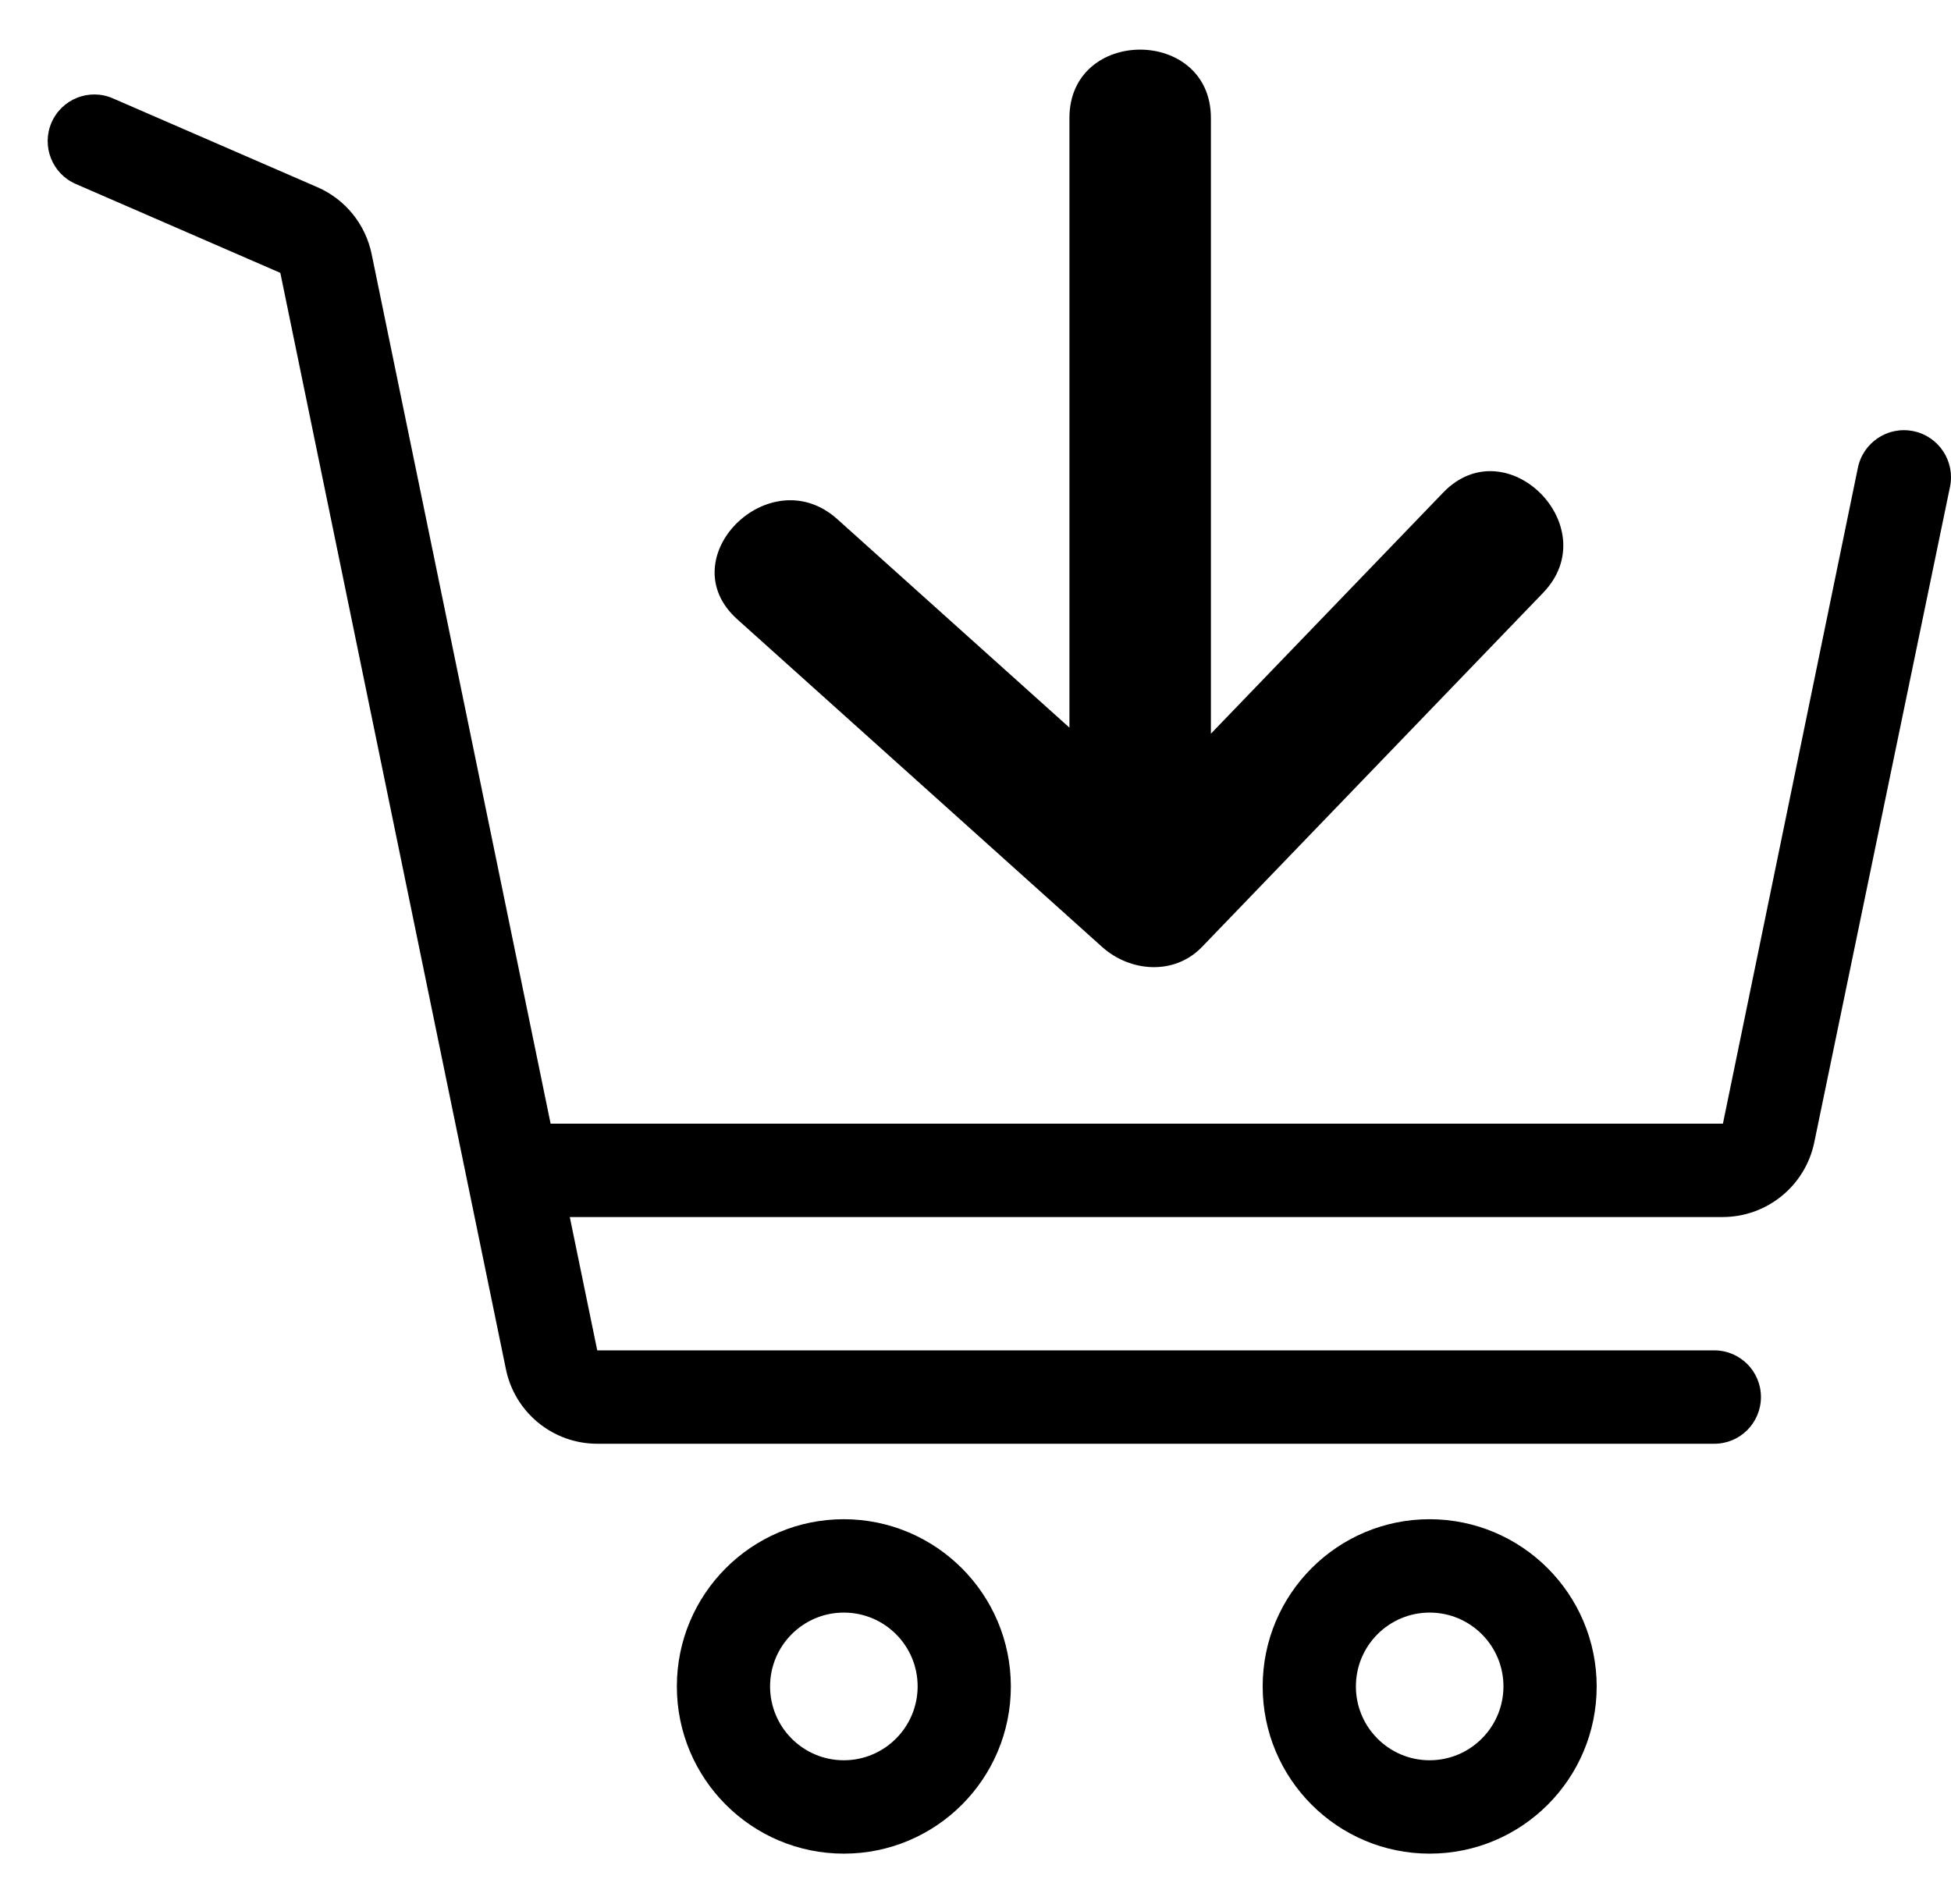
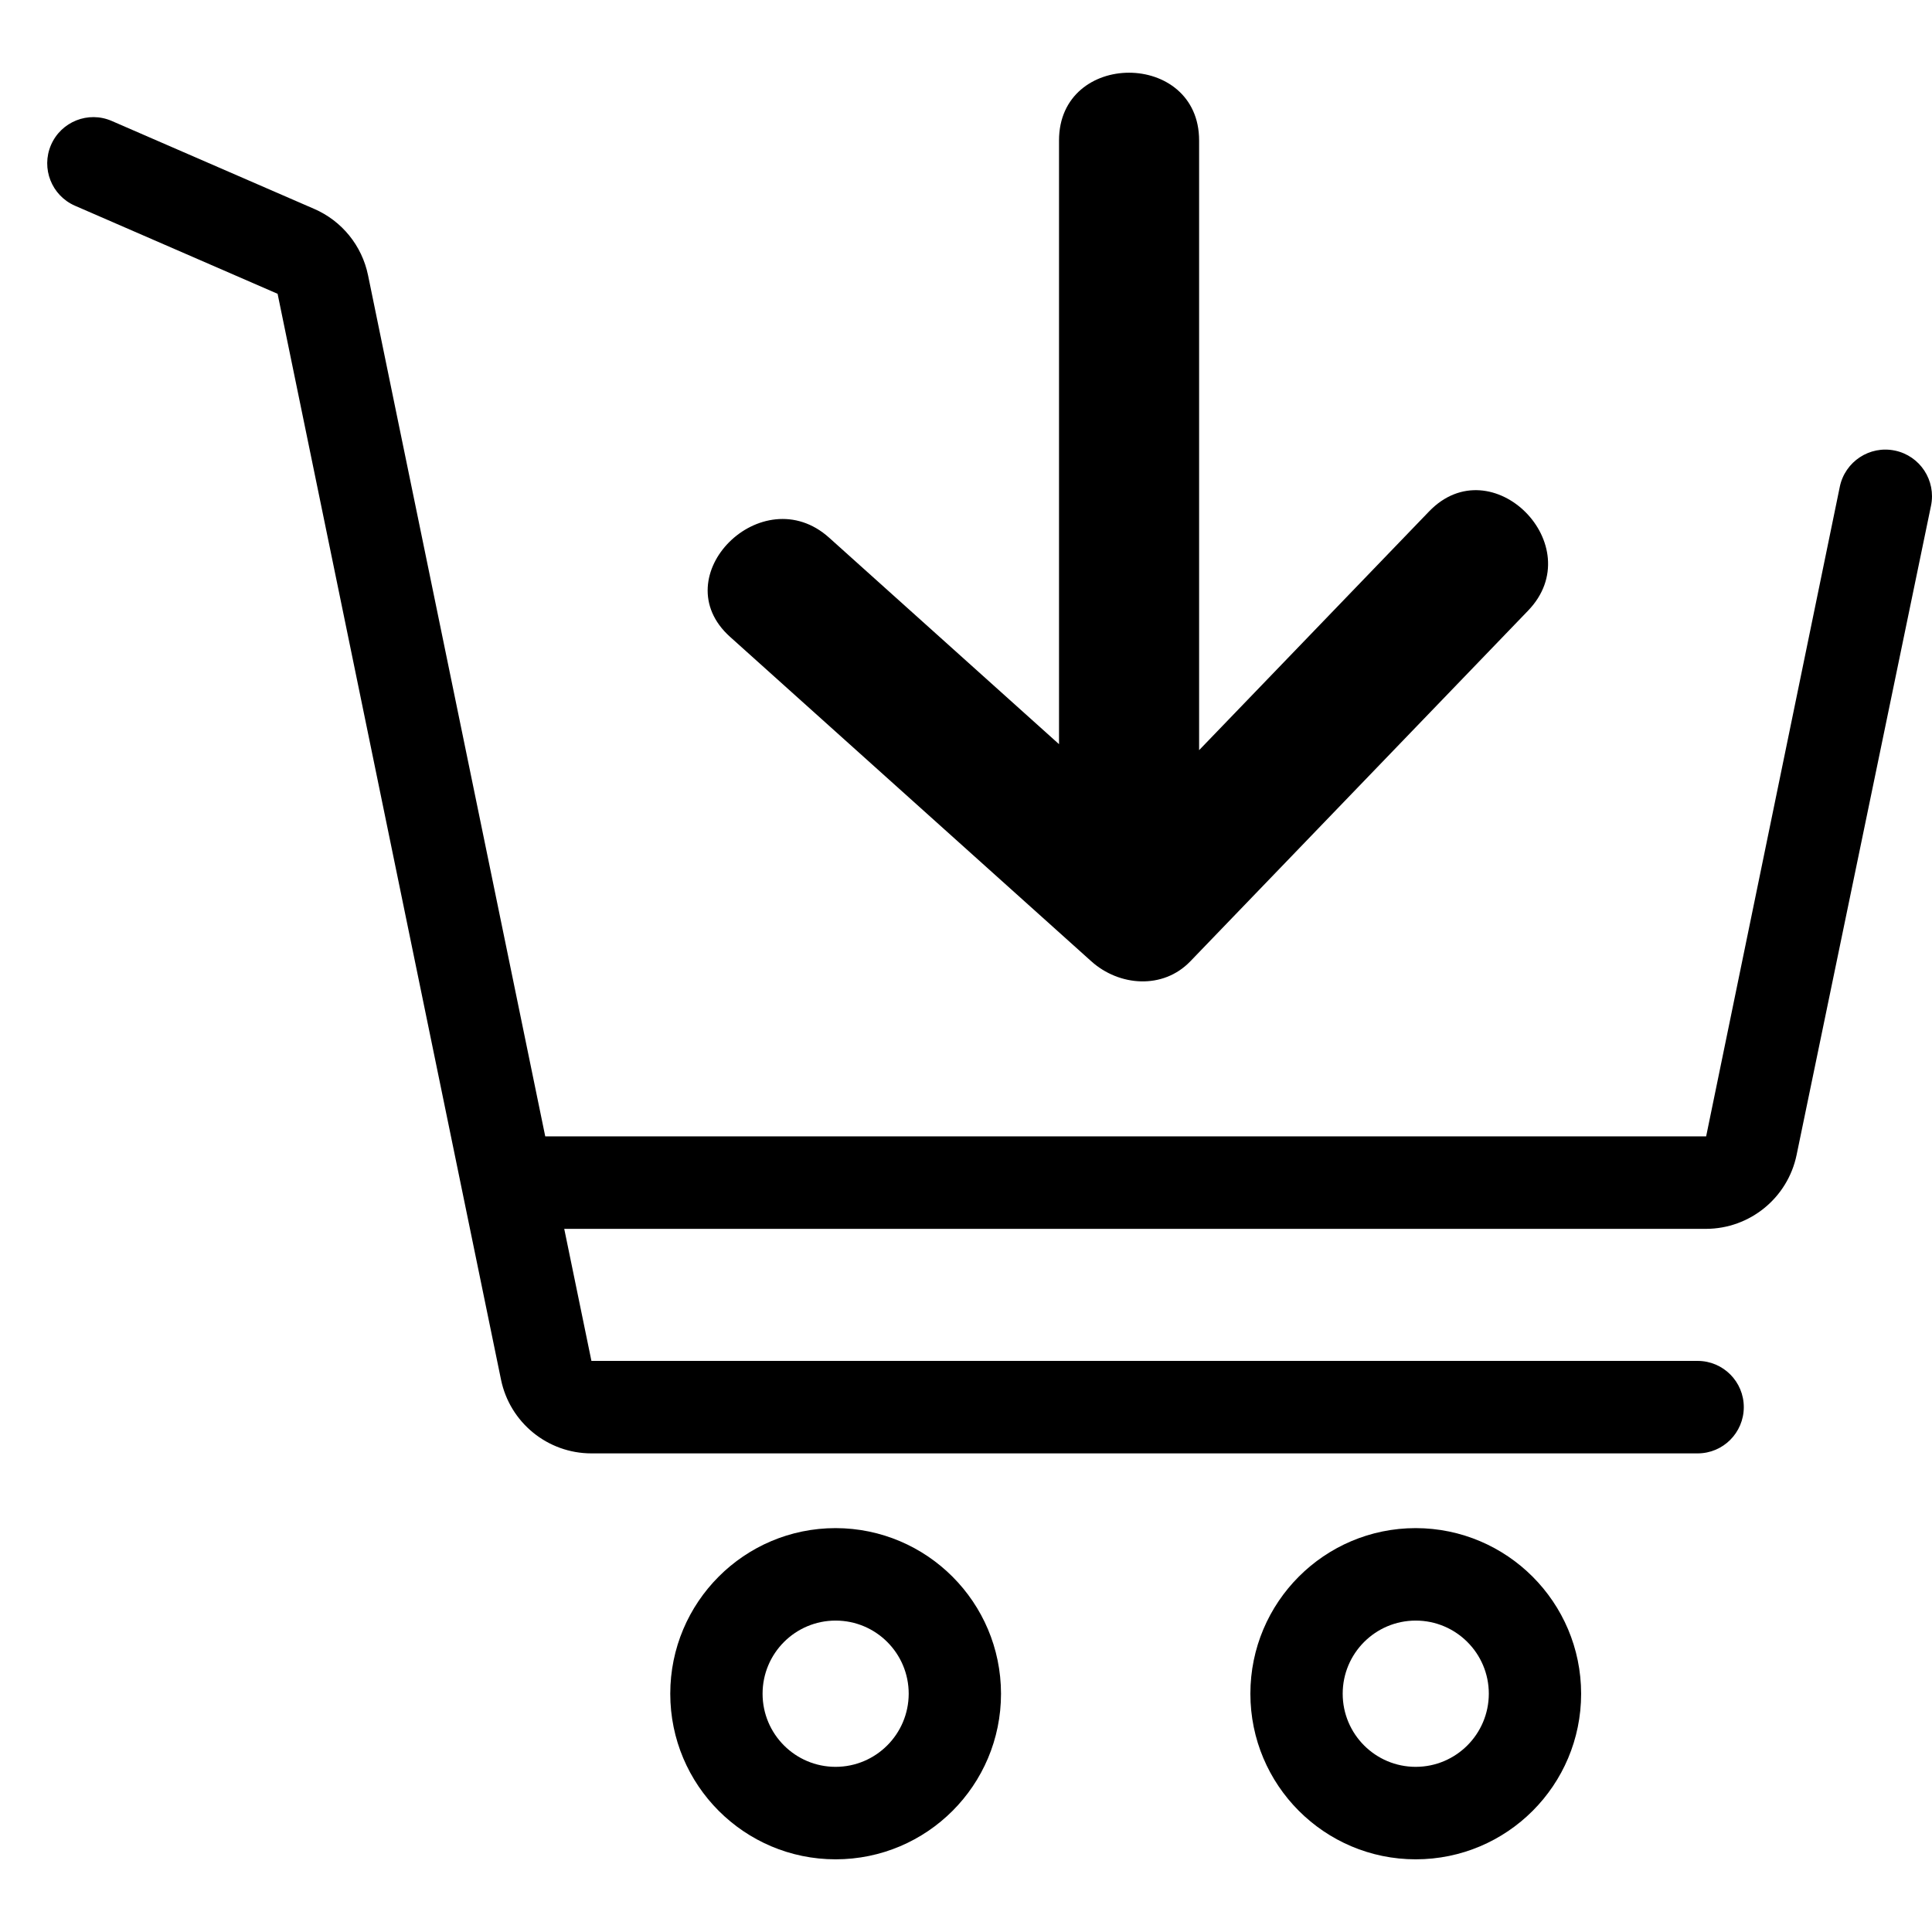
- <svg xmlns="http://www.w3.org/2000/svg" viewBox="0 0 41 40" width="41" height="40" xml:space="preserve">
+ <svg xmlns="http://www.w3.org/2000/svg" viewBox="0 -0.5 41 41" width="41" height="41" xml:space="preserve">
  <g transform="translate(-601 -160)">
    <g>
      <g>
        <g>
          <g>
            <path d="M16.733 30.848C14.795 30.848 13.224 32.42 13.224 34.358 13.224 36.296 14.795 37.868 16.733 37.868 18.672 37.868 20.243 36.297 20.243 34.358 20.243 34.358 20.243 34.358 20.243 34.358 20.241 32.421 18.671 30.851 16.733 30.848ZM16.733 35.908C15.877 35.908 15.183 35.214 15.183 34.358 15.183 33.502 15.877 32.808 16.733 32.808 17.59 32.808 18.284 33.502 18.284 34.358 18.284 34.358 18.284 34.358 18.284 34.358 18.282 35.214 17.589 35.907 16.733 35.908Z" fill="currentColor" fill-rule="nonzero" transform="matrix(1 0 0 1.00123 602 161.043)" />
            <path d="M29.044 30.848C27.106 30.848 25.535 32.42 25.535 34.358 25.535 36.296 27.106 37.868 29.044 37.868 30.983 37.868 32.554 36.297 32.554 34.358 32.552 32.421 30.982 30.851 29.044 30.848ZM29.044 35.908C28.188 35.908 27.494 35.214 27.494 34.358 27.494 33.502 28.188 32.808 29.044 32.808 29.9 32.808 30.595 33.502 30.595 34.358 30.593 35.214 29.9 35.907 29.044 35.908Z" fill="currentColor" fill-rule="nonzero" transform="matrix(1 0 0 1.00123 602 161.043)" />
            <path d="M39.211 8.009C38.677 7.898 38.154 8.242 38.043 8.777 38.043 8.777 38.043 8.777 38.043 8.778L35.207 22.545 10.571 22.545 7.83 9.242 7.426 7.283 6.81 4.291C6.681 3.666 6.256 3.142 5.671 2.888L1.37 1.022C0.873 0.807 0.297 1.036 0.082 1.533-0.131 2.028 0.095 2.603 0.59 2.819L4.891 4.686 9.632 27.7C9.819 28.61 10.621 29.264 11.551 29.264L35.025 29.264C35.566 29.265 36.005 28.827 36.006 28.285 36.007 27.744 35.569 27.305 35.028 27.304 35.027 27.304 35.026 27.304 35.025 27.304L11.551 27.304 10.974 24.505 35.207 24.505C36.135 24.502 36.936 23.85 37.126 22.941L39.979 9.178C40.09 8.643 39.747 8.12 39.212 8.009 39.212 8.009 39.212 8.009 39.211 8.009Z" fill="currentColor" fill-rule="nonzero" transform="matrix(1 0 0 1.00123 602 161.043)" />
            <path d="M14.493 11.957 22.159 18.834C22.748 19.363 23.679 19.439 24.261 18.834 26.651 16.357 29.04 13.879 31.429 11.401 32.757 10.023 30.658 7.918 29.327 9.299 27.7 10.986 26.074 12.672 24.447 14.359L24.447 1.436C24.447-0.477 21.474-0.48 21.474 1.436L21.474 14.232C19.848 12.773 18.222 11.314 16.595 9.855 15.175 8.581 13.065 10.677 14.493 11.957Z" fill="currentColor" fill-rule="nonzero" transform="matrix(1 0 0 1.00123 602 161.043)" />
          </g>
        </g>
      </g>
    </g>
  </g>
</svg>
